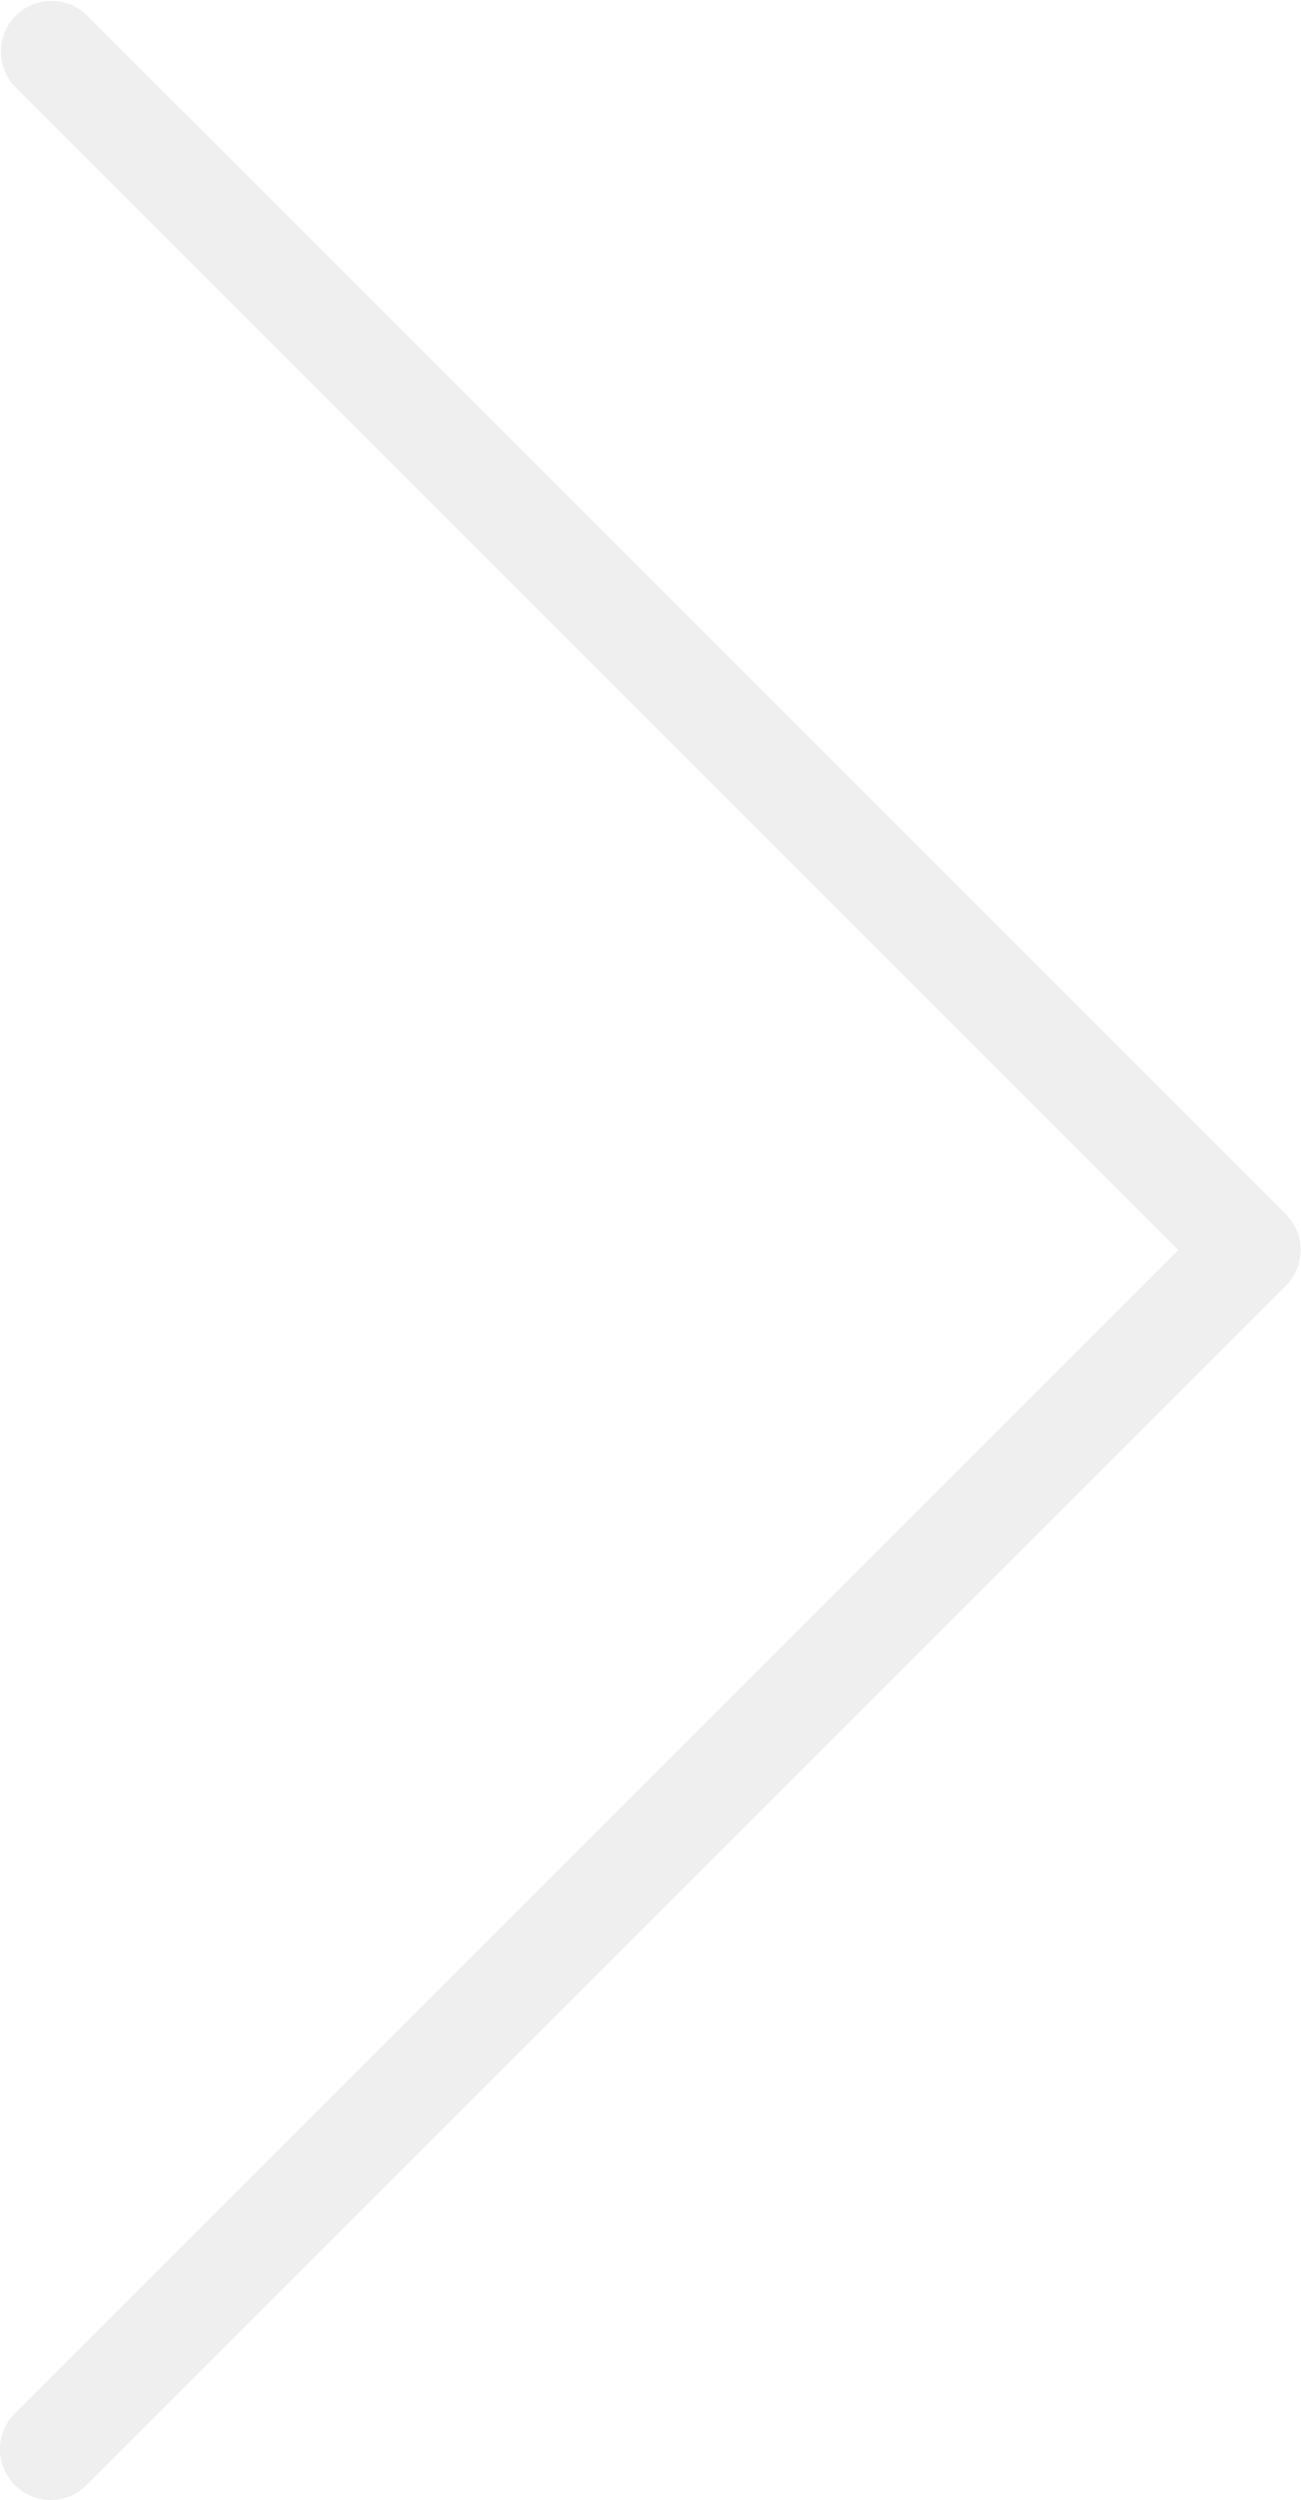
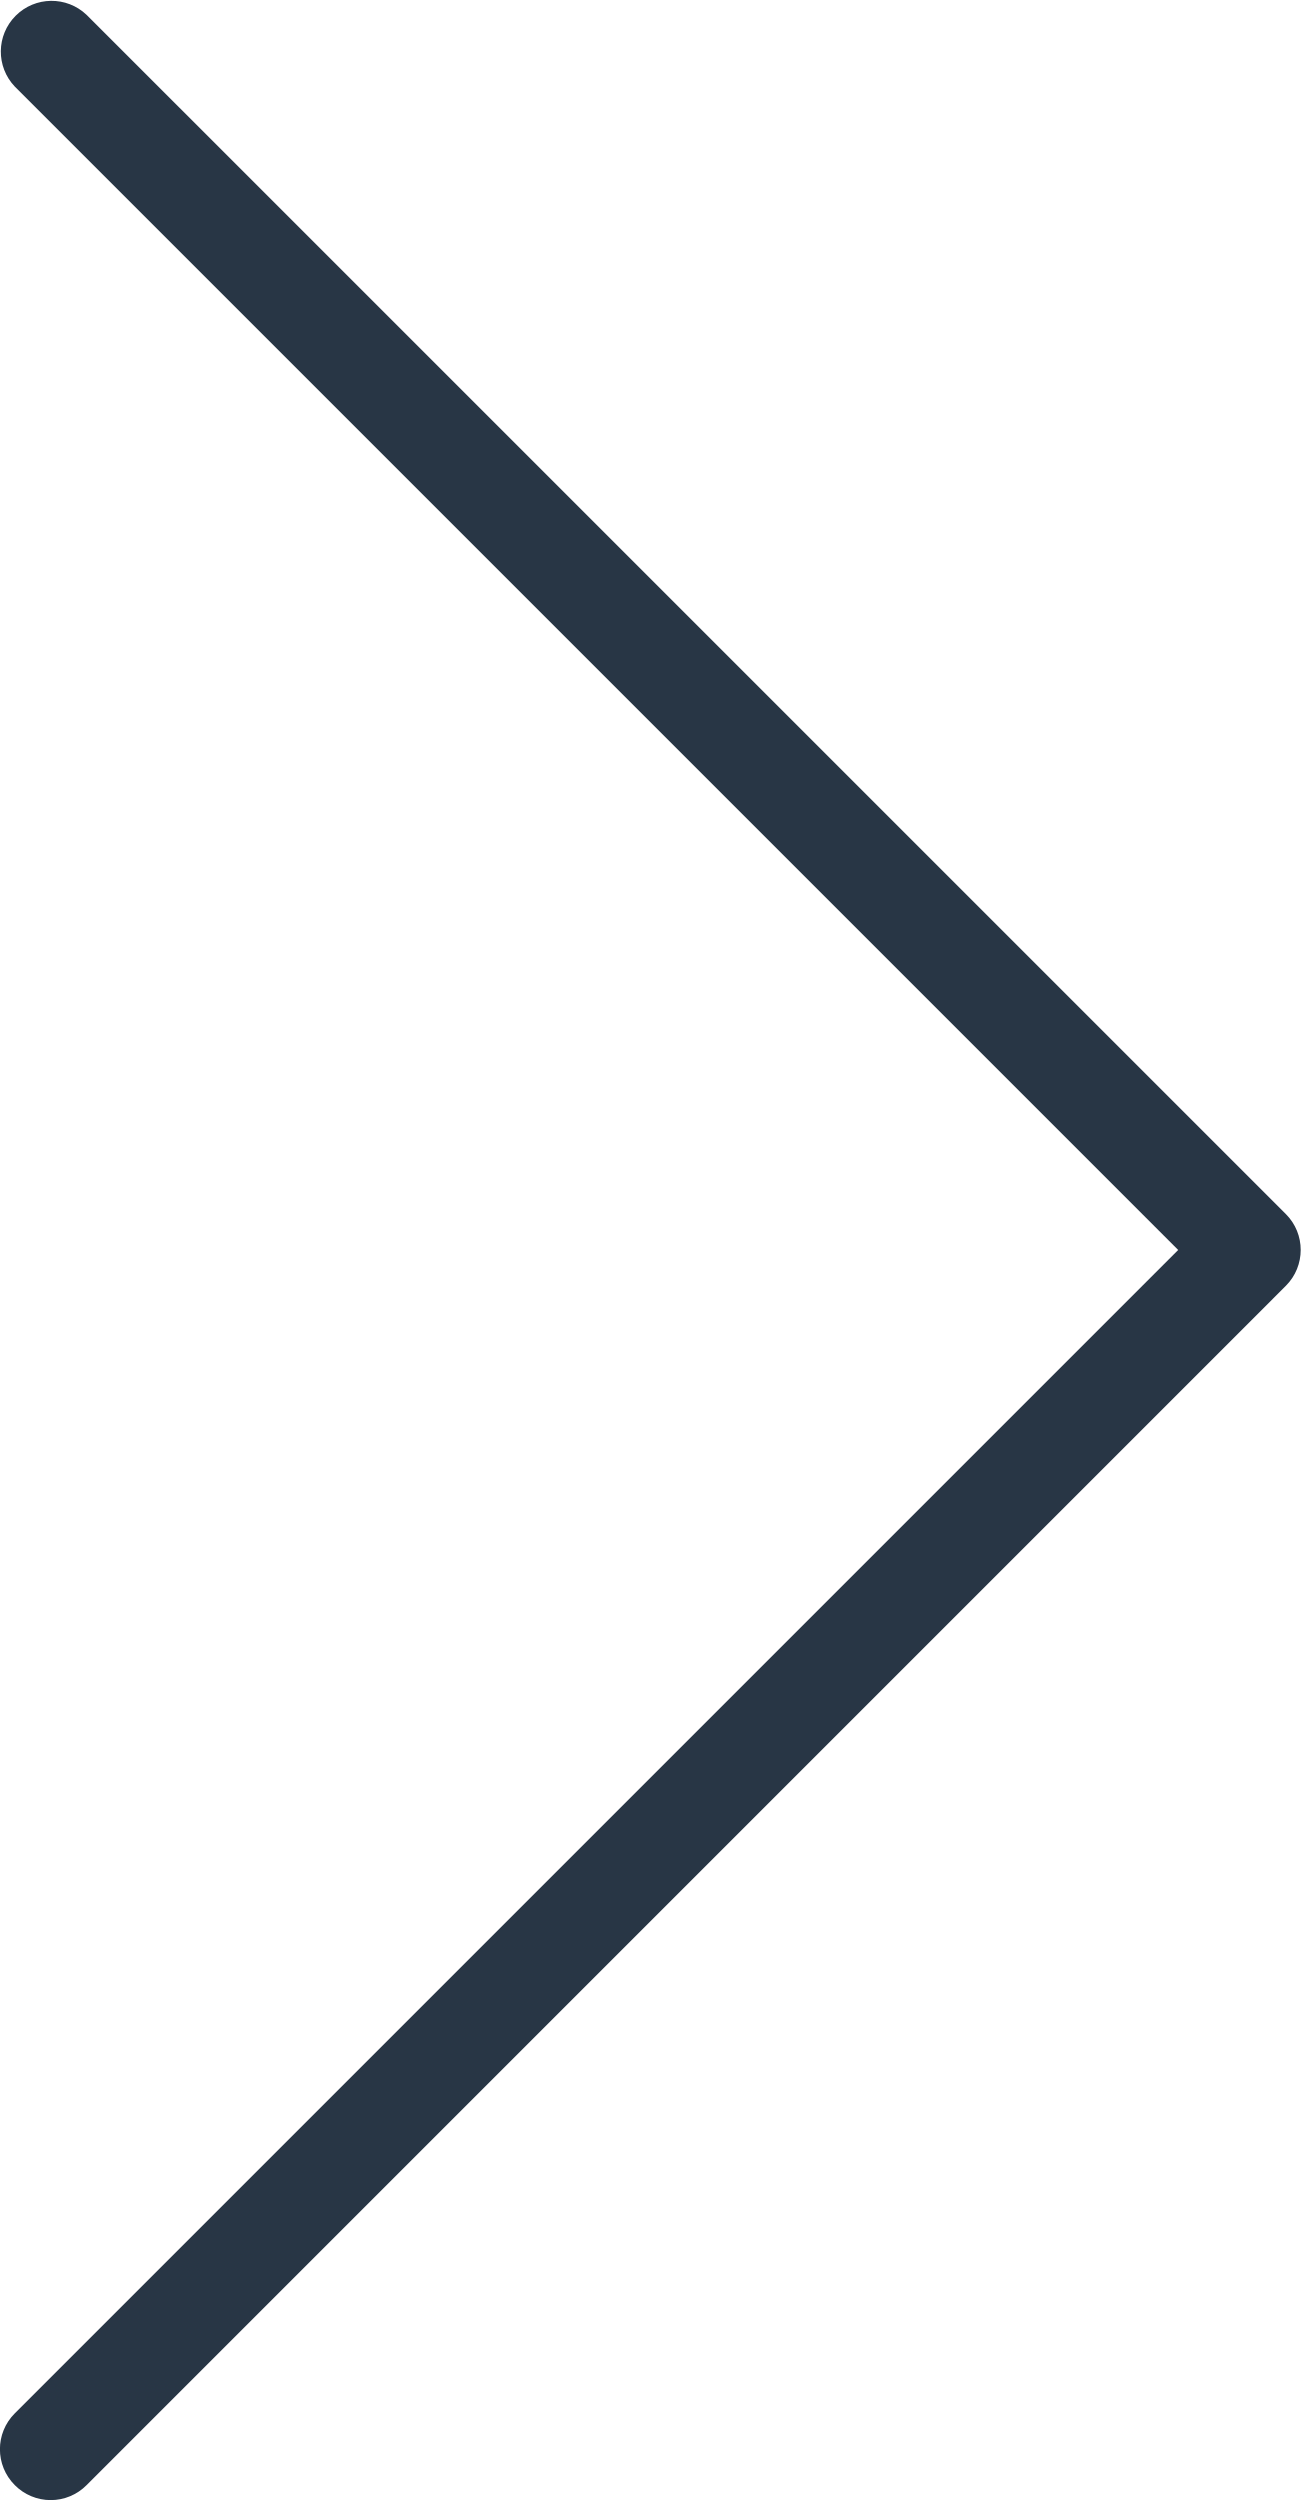
<svg xmlns="http://www.w3.org/2000/svg" width="21.706" height="41.719">
-   <path fill="#efefef" d="M19.661 20.859L.248 1.446A.847.847 0 0 1 1.445.248L21.458 20.26c.33.33.33.867 0 1.197L1.445 41.471a.843.843 0 0 1-1.198 0 .847.847 0 0 1 0-1.198l19.414-19.414z" />
+   <path fill="#283645" d="M19.661 20.859L.248 1.446A.847.847 0 0 1 1.445.248L21.458 20.26c.33.33.33.867 0 1.197L1.445 41.471a.843.843 0 0 1-1.198 0 .847.847 0 0 1 0-1.198l19.414-19.414z" />
</svg>
